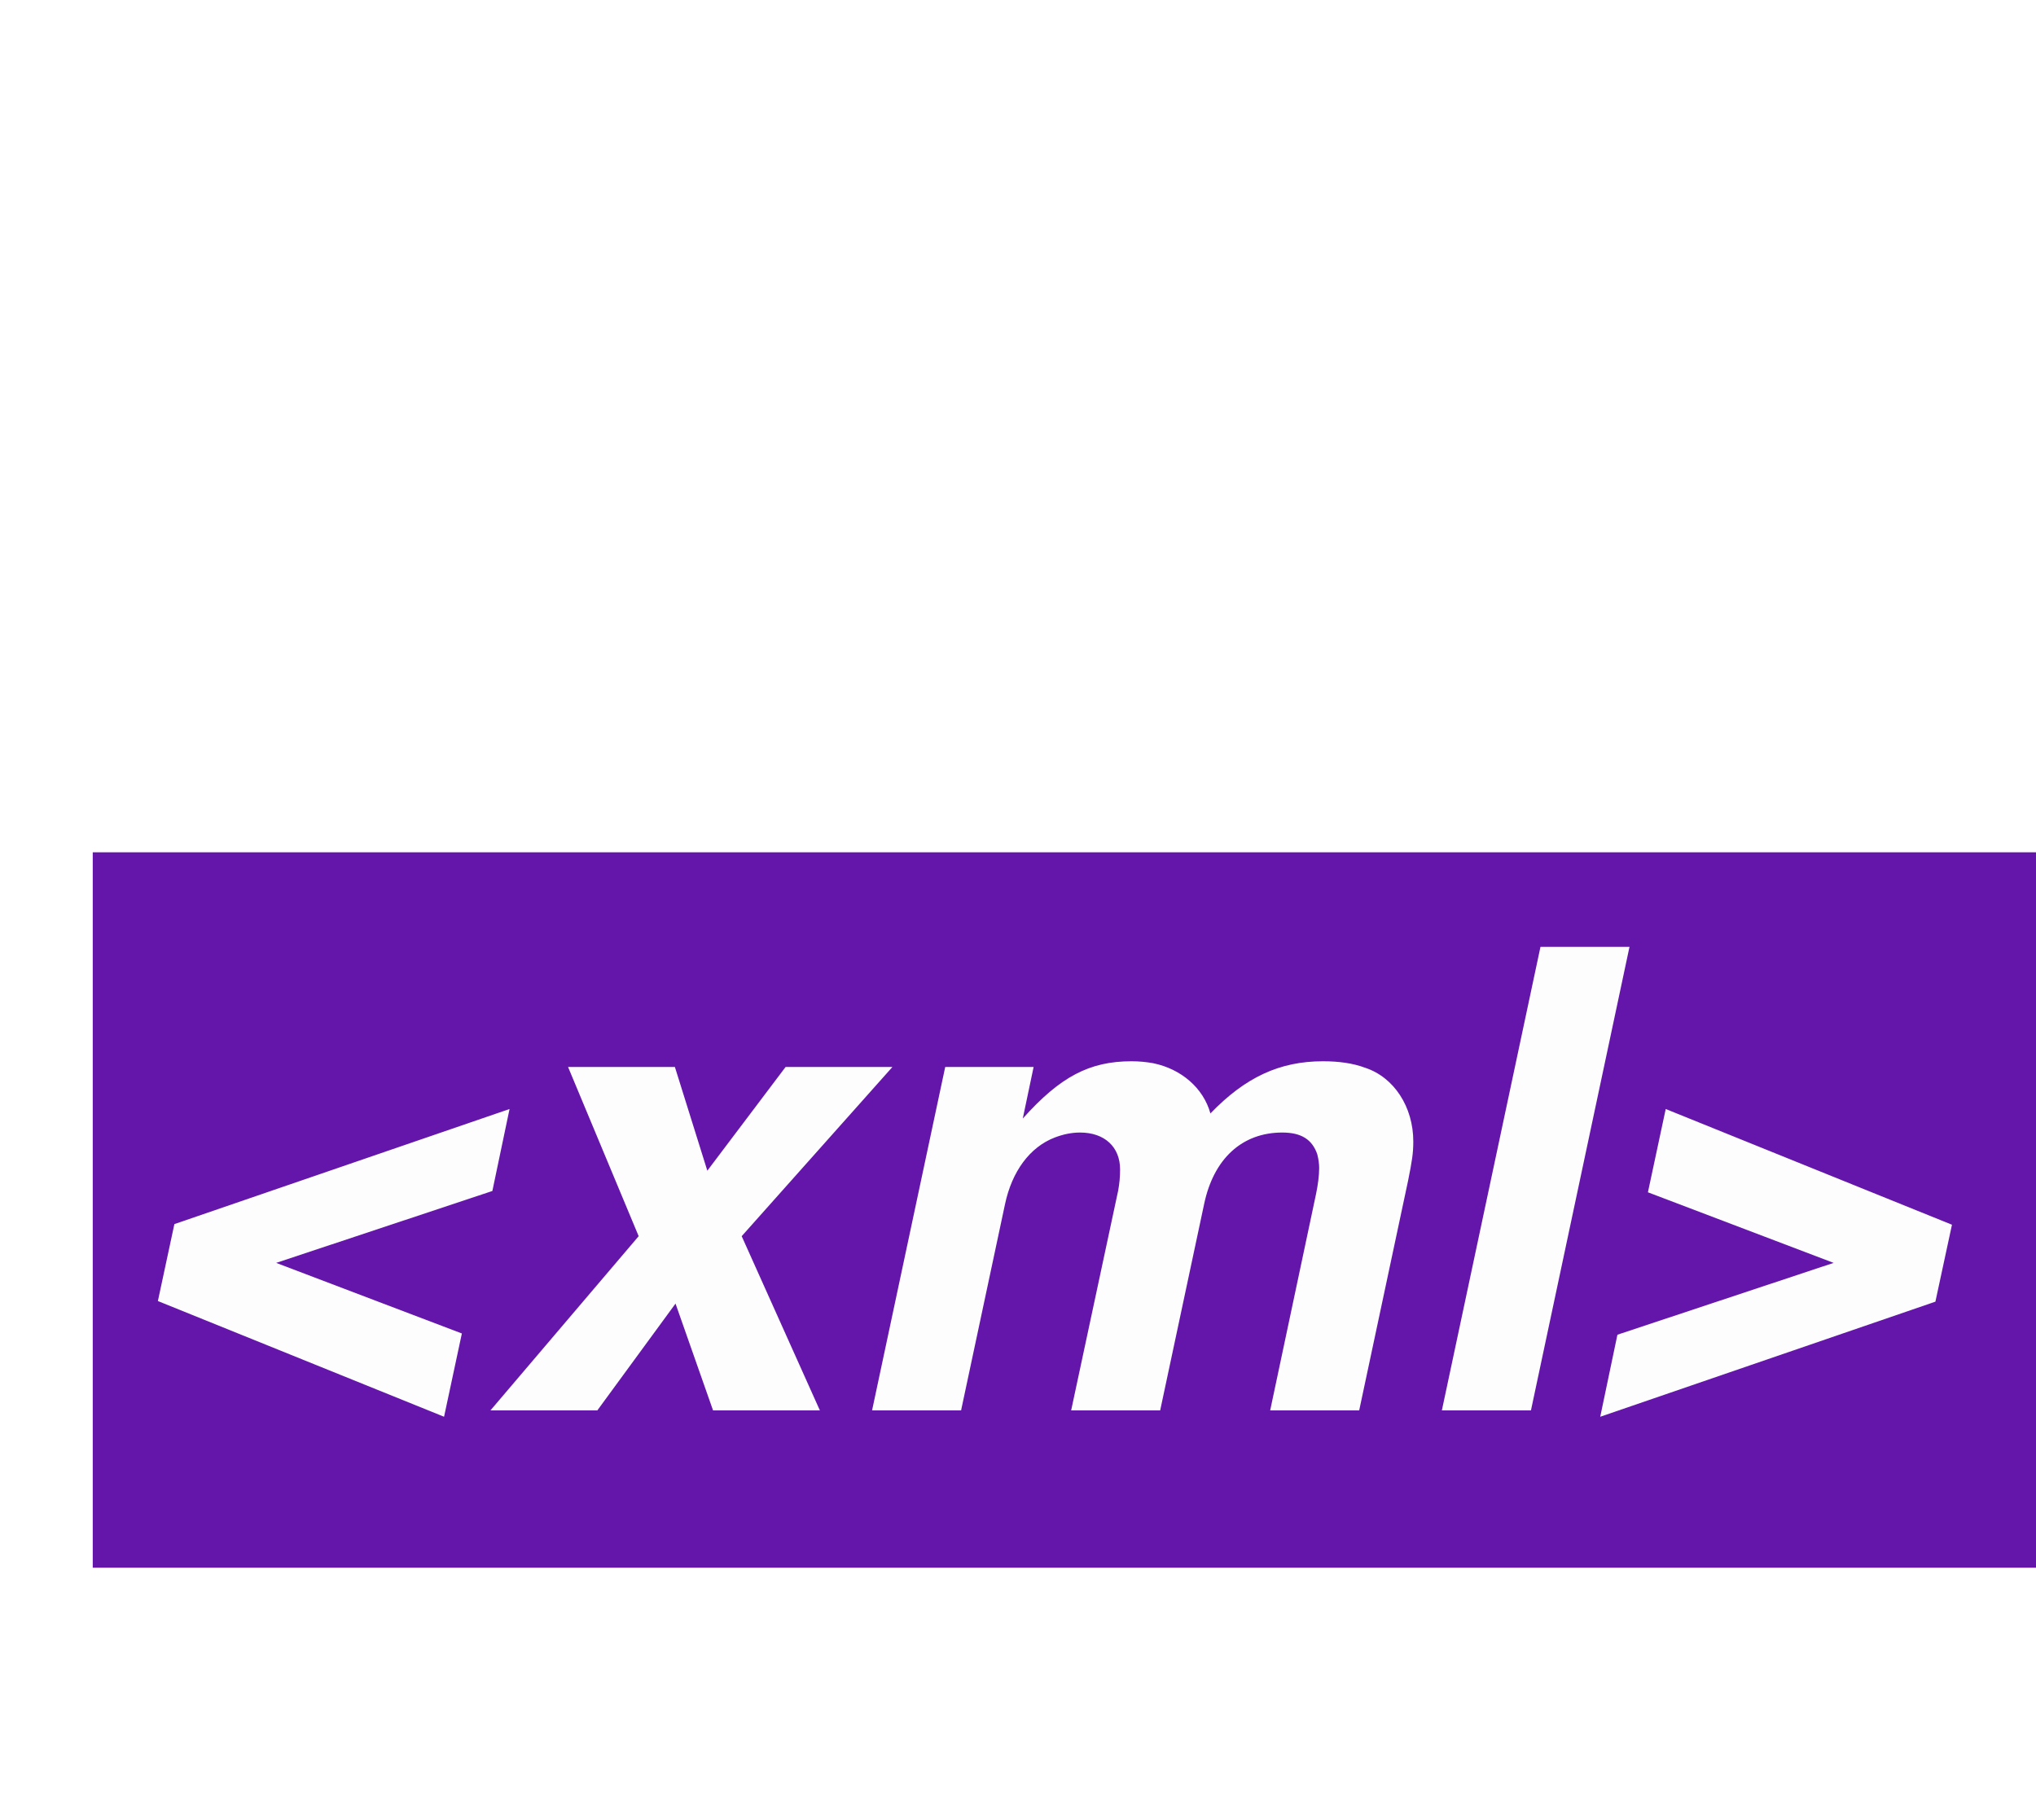
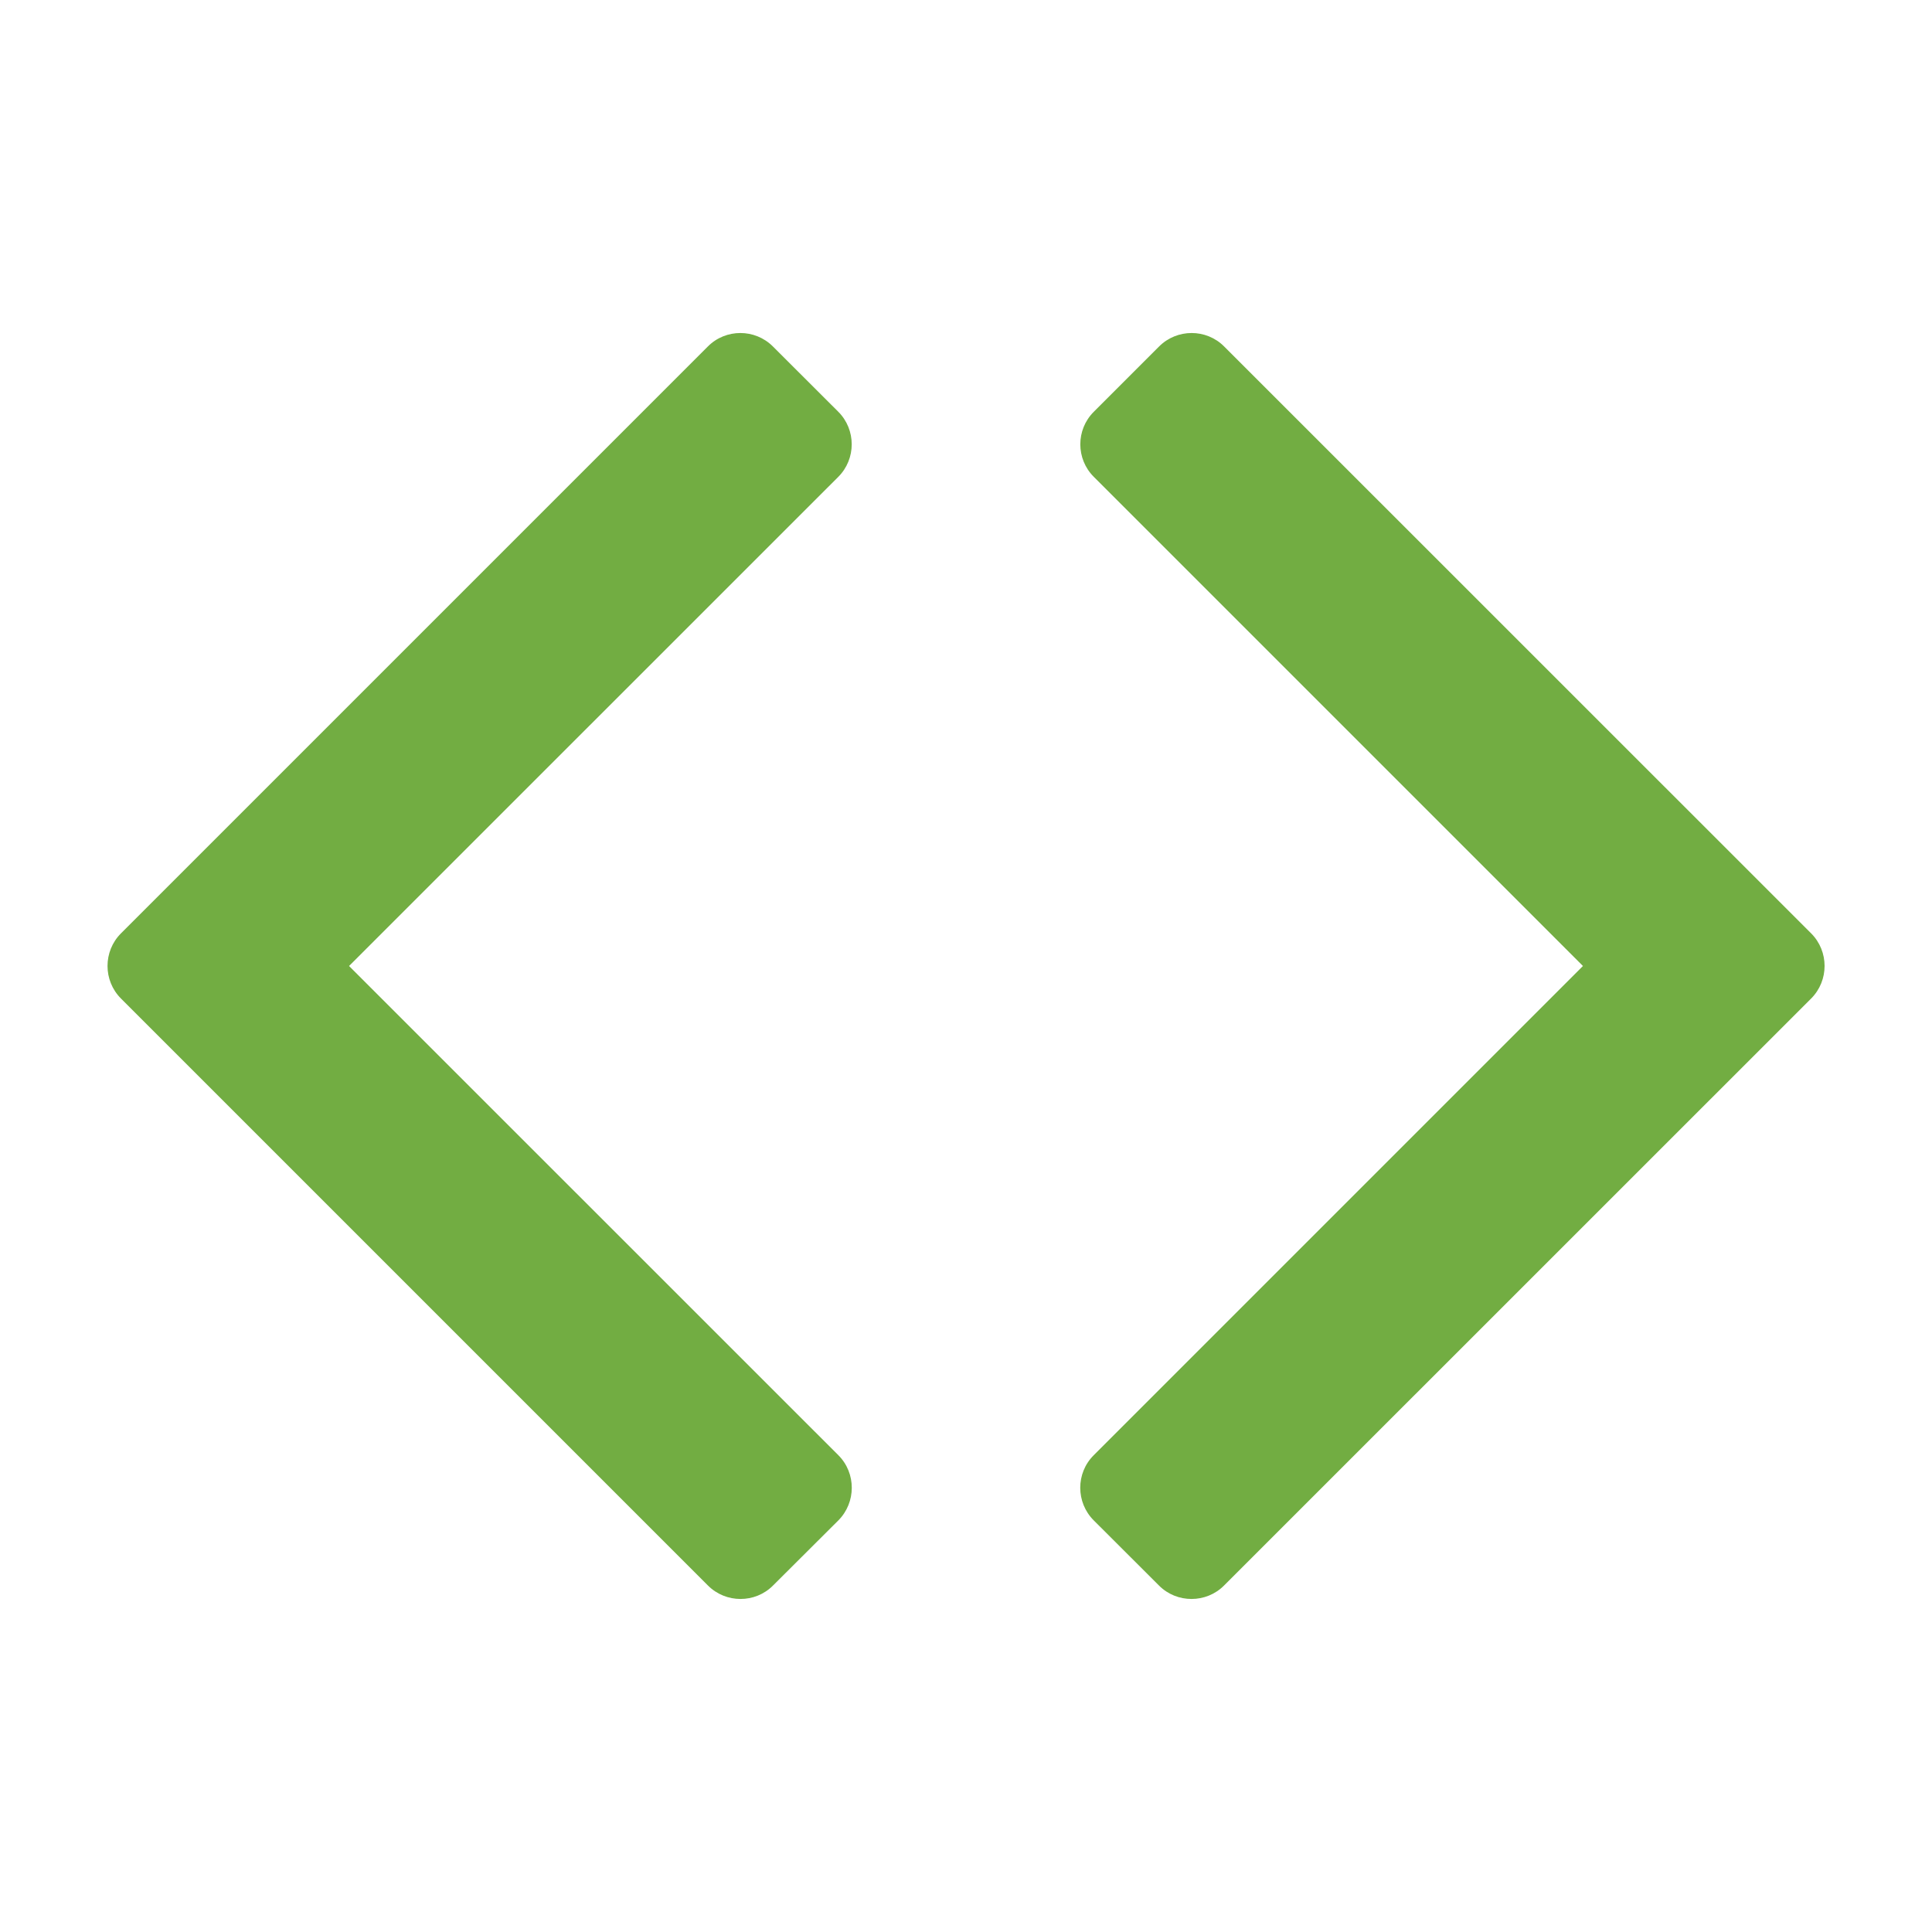
- <svg xmlns="http://www.w3.org/2000/svg" width="461px" height="412px" viewBox="0 0 461 412" version="1.1">
-   <defs />
-   <g id="Page-1" stroke="none" stroke-width="1" fill="none" fill-rule="evenodd">
-     <path d="M209.818,40 L209.818,125.75 L295.682,125.75 L295.682,372 L40.317,372 L40.317,40 L209.818,40 L209.818,40 Z M234.818,0 L0.317,0 L0.317,412 L335.682,412 L335.682,100.75 L234.818,0 L234.818,0 Z" id="icon" class="treeFileIcon" />
-     <rect id="banner" fill="#6415AA" x="21" y="193" width="440" height="162" />
-     <text id="xml" font-family="Helvetica" font-size="144" font-style="italic" font-weight="bold" fill="#FDFDFD">
-       <tspan x="24.657" y="319.383">&lt;xml&gt;</tspan>
-     </text>
+ <svg xmlns="http://www.w3.org/2000/svg" version="1.1" id="xmlFile" x="0px" y="0px" width="16px" height="16px" viewBox="7 7 18 18" enable-background="new 0 0 32 32" xml:space="preserve">
+   <g>
+     <path fill-rule="evenodd" clip-rule="evenodd" fill="#72AD42" d="M14.201,10.228l0.609,0.608c0.167,0.167,0.167,0.44,0,0.607                     L10.252,16l4.559,4.558c0.167,0.167,0.166,0.44,0,0.607l-0.609,0.607c-0.166,0.167-0.439,0.167-0.606,0                     c-1.823-1.823-3.646-3.646-5.469-5.469c-0.167-0.167-0.167-0.44,0-0.607l5.469-5.469C13.762,10.061,14.034,10.061,14.201,10.228                     L14.201,10.228z M17.799,10.228l-0.608,0.608c-0.168,0.167-0.168,0.44,0,0.607L21.748,16l-4.558,4.558                     c-0.168,0.167-0.167,0.44,0,0.607l0.608,0.607c0.166,0.167,0.44,0.167,0.606,0c1.823-1.823,3.646-3.646,5.47-5.469                     c0.167-0.167,0.167-0.44,0-0.607l-5.47-5.469C18.238,10.061,17.966,10.061,17.799,10.228z" />
  </g>
</svg>
